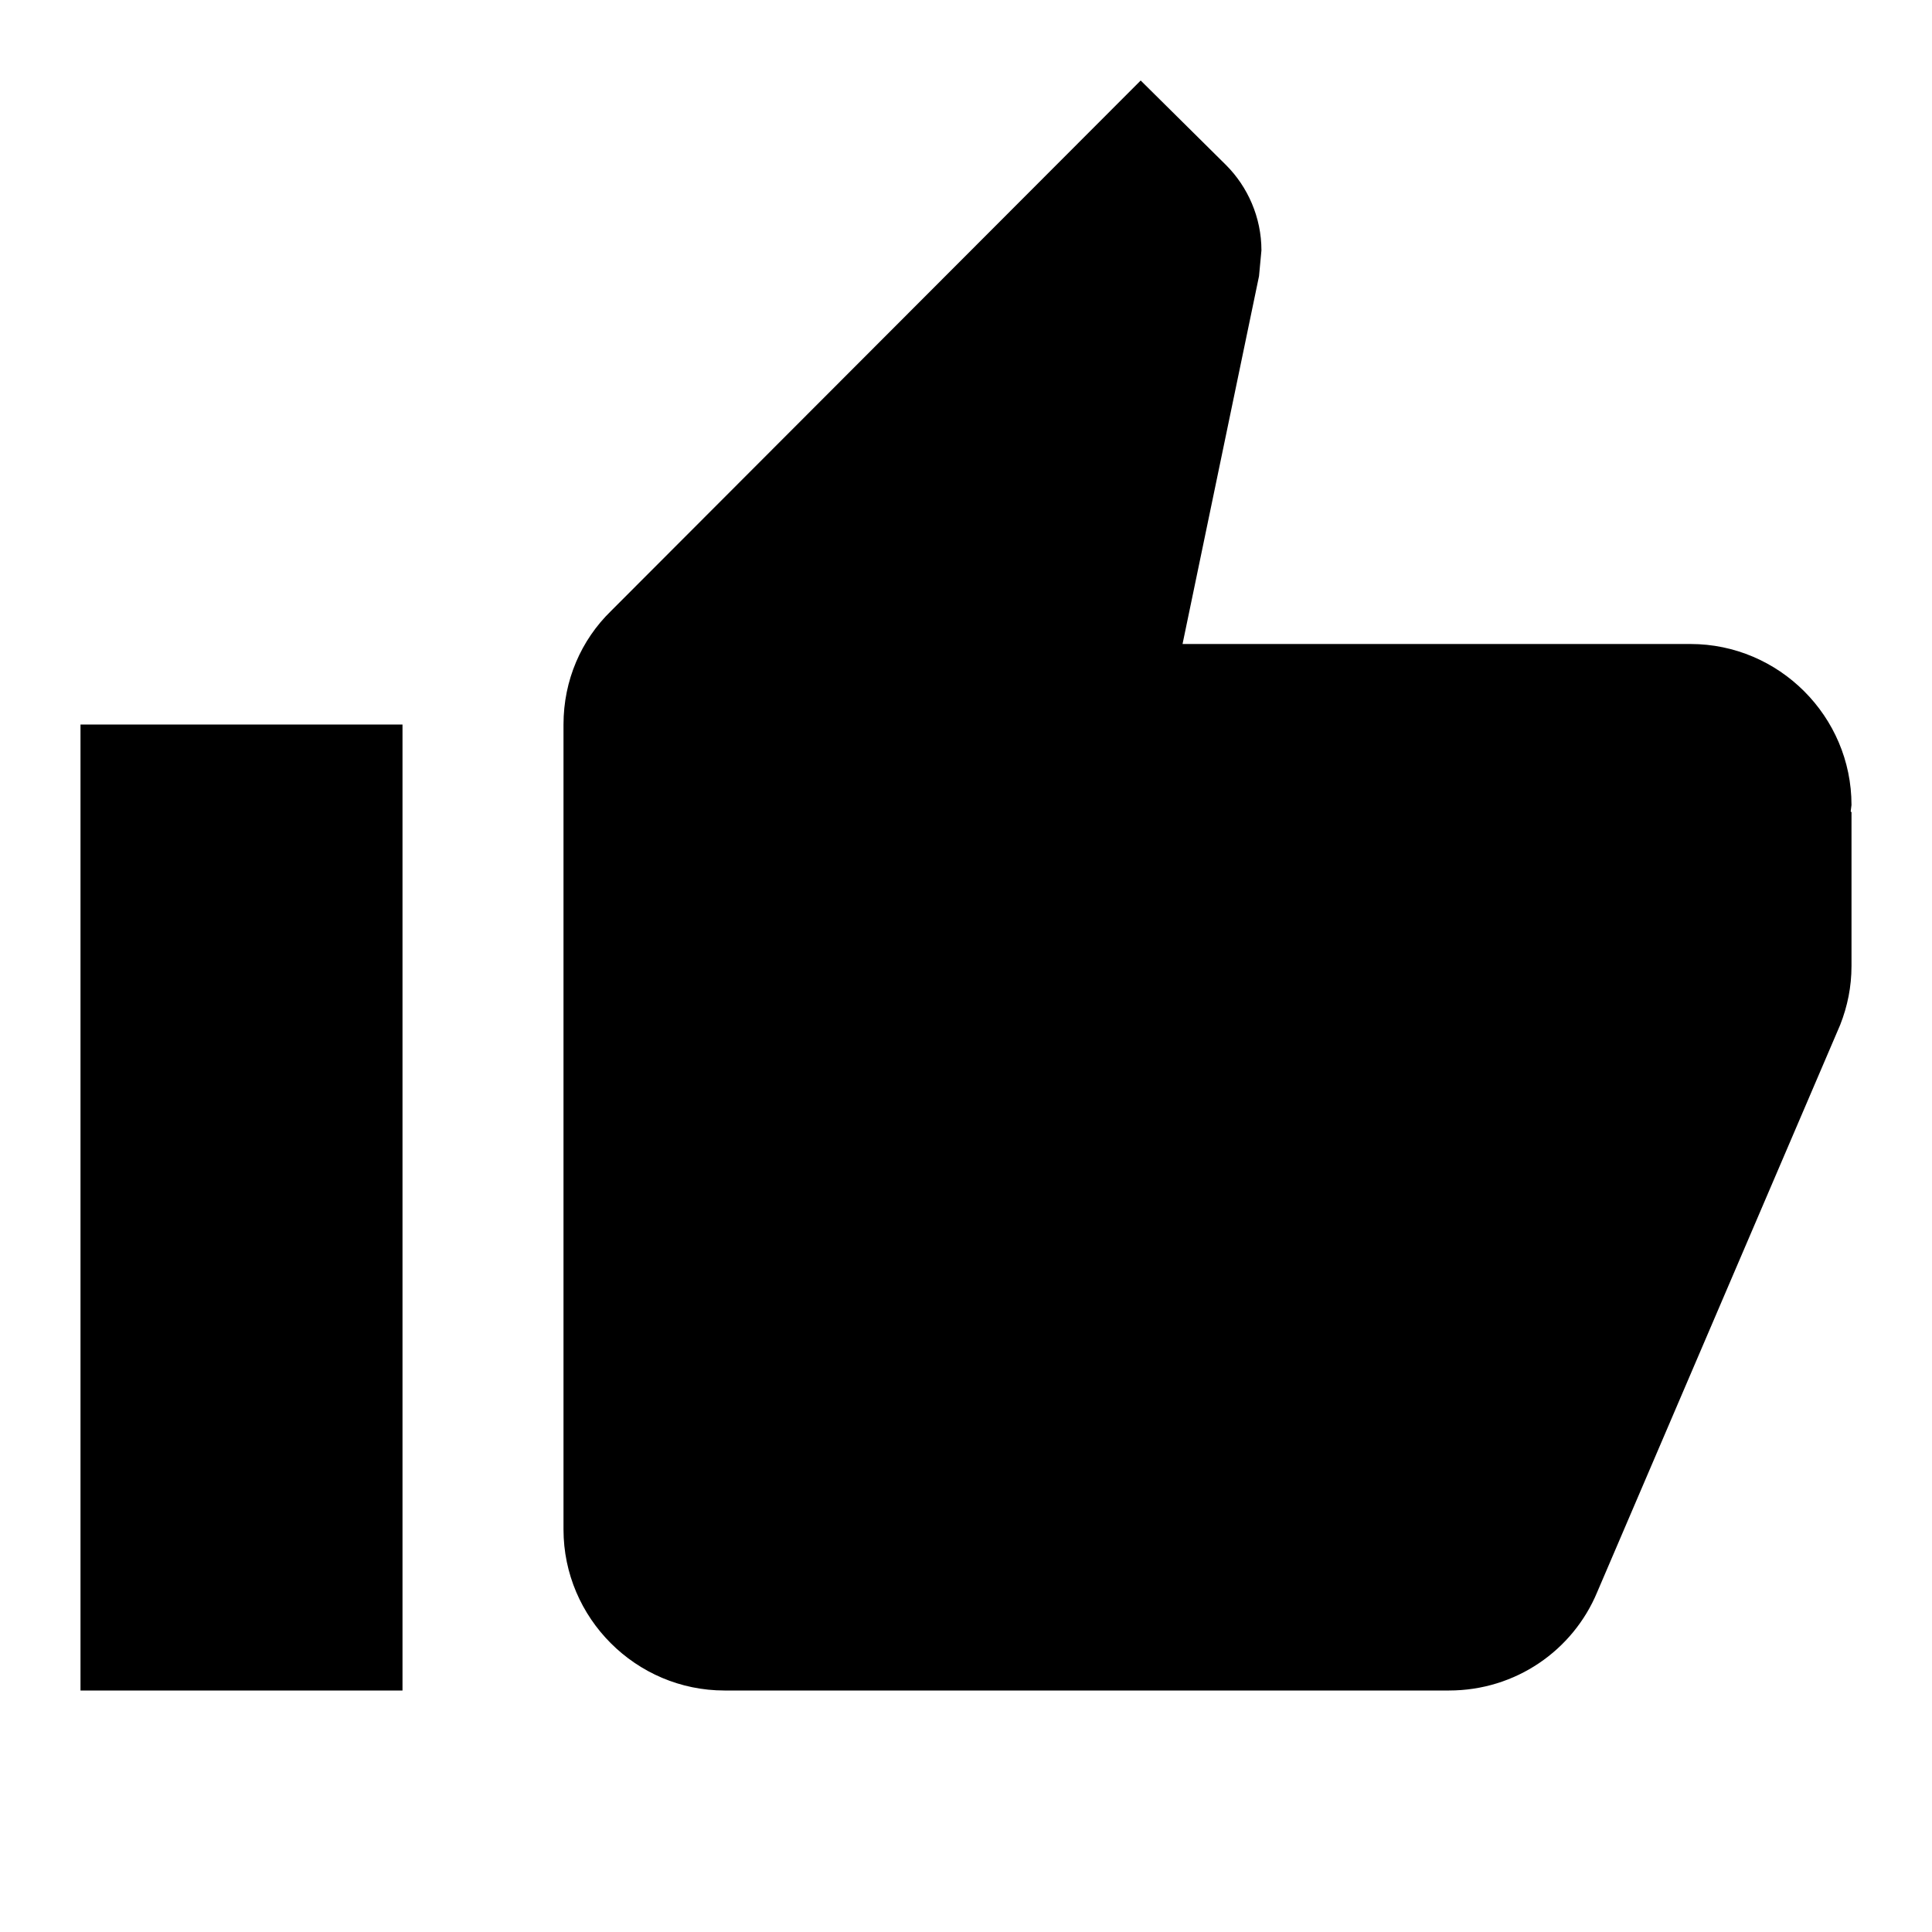
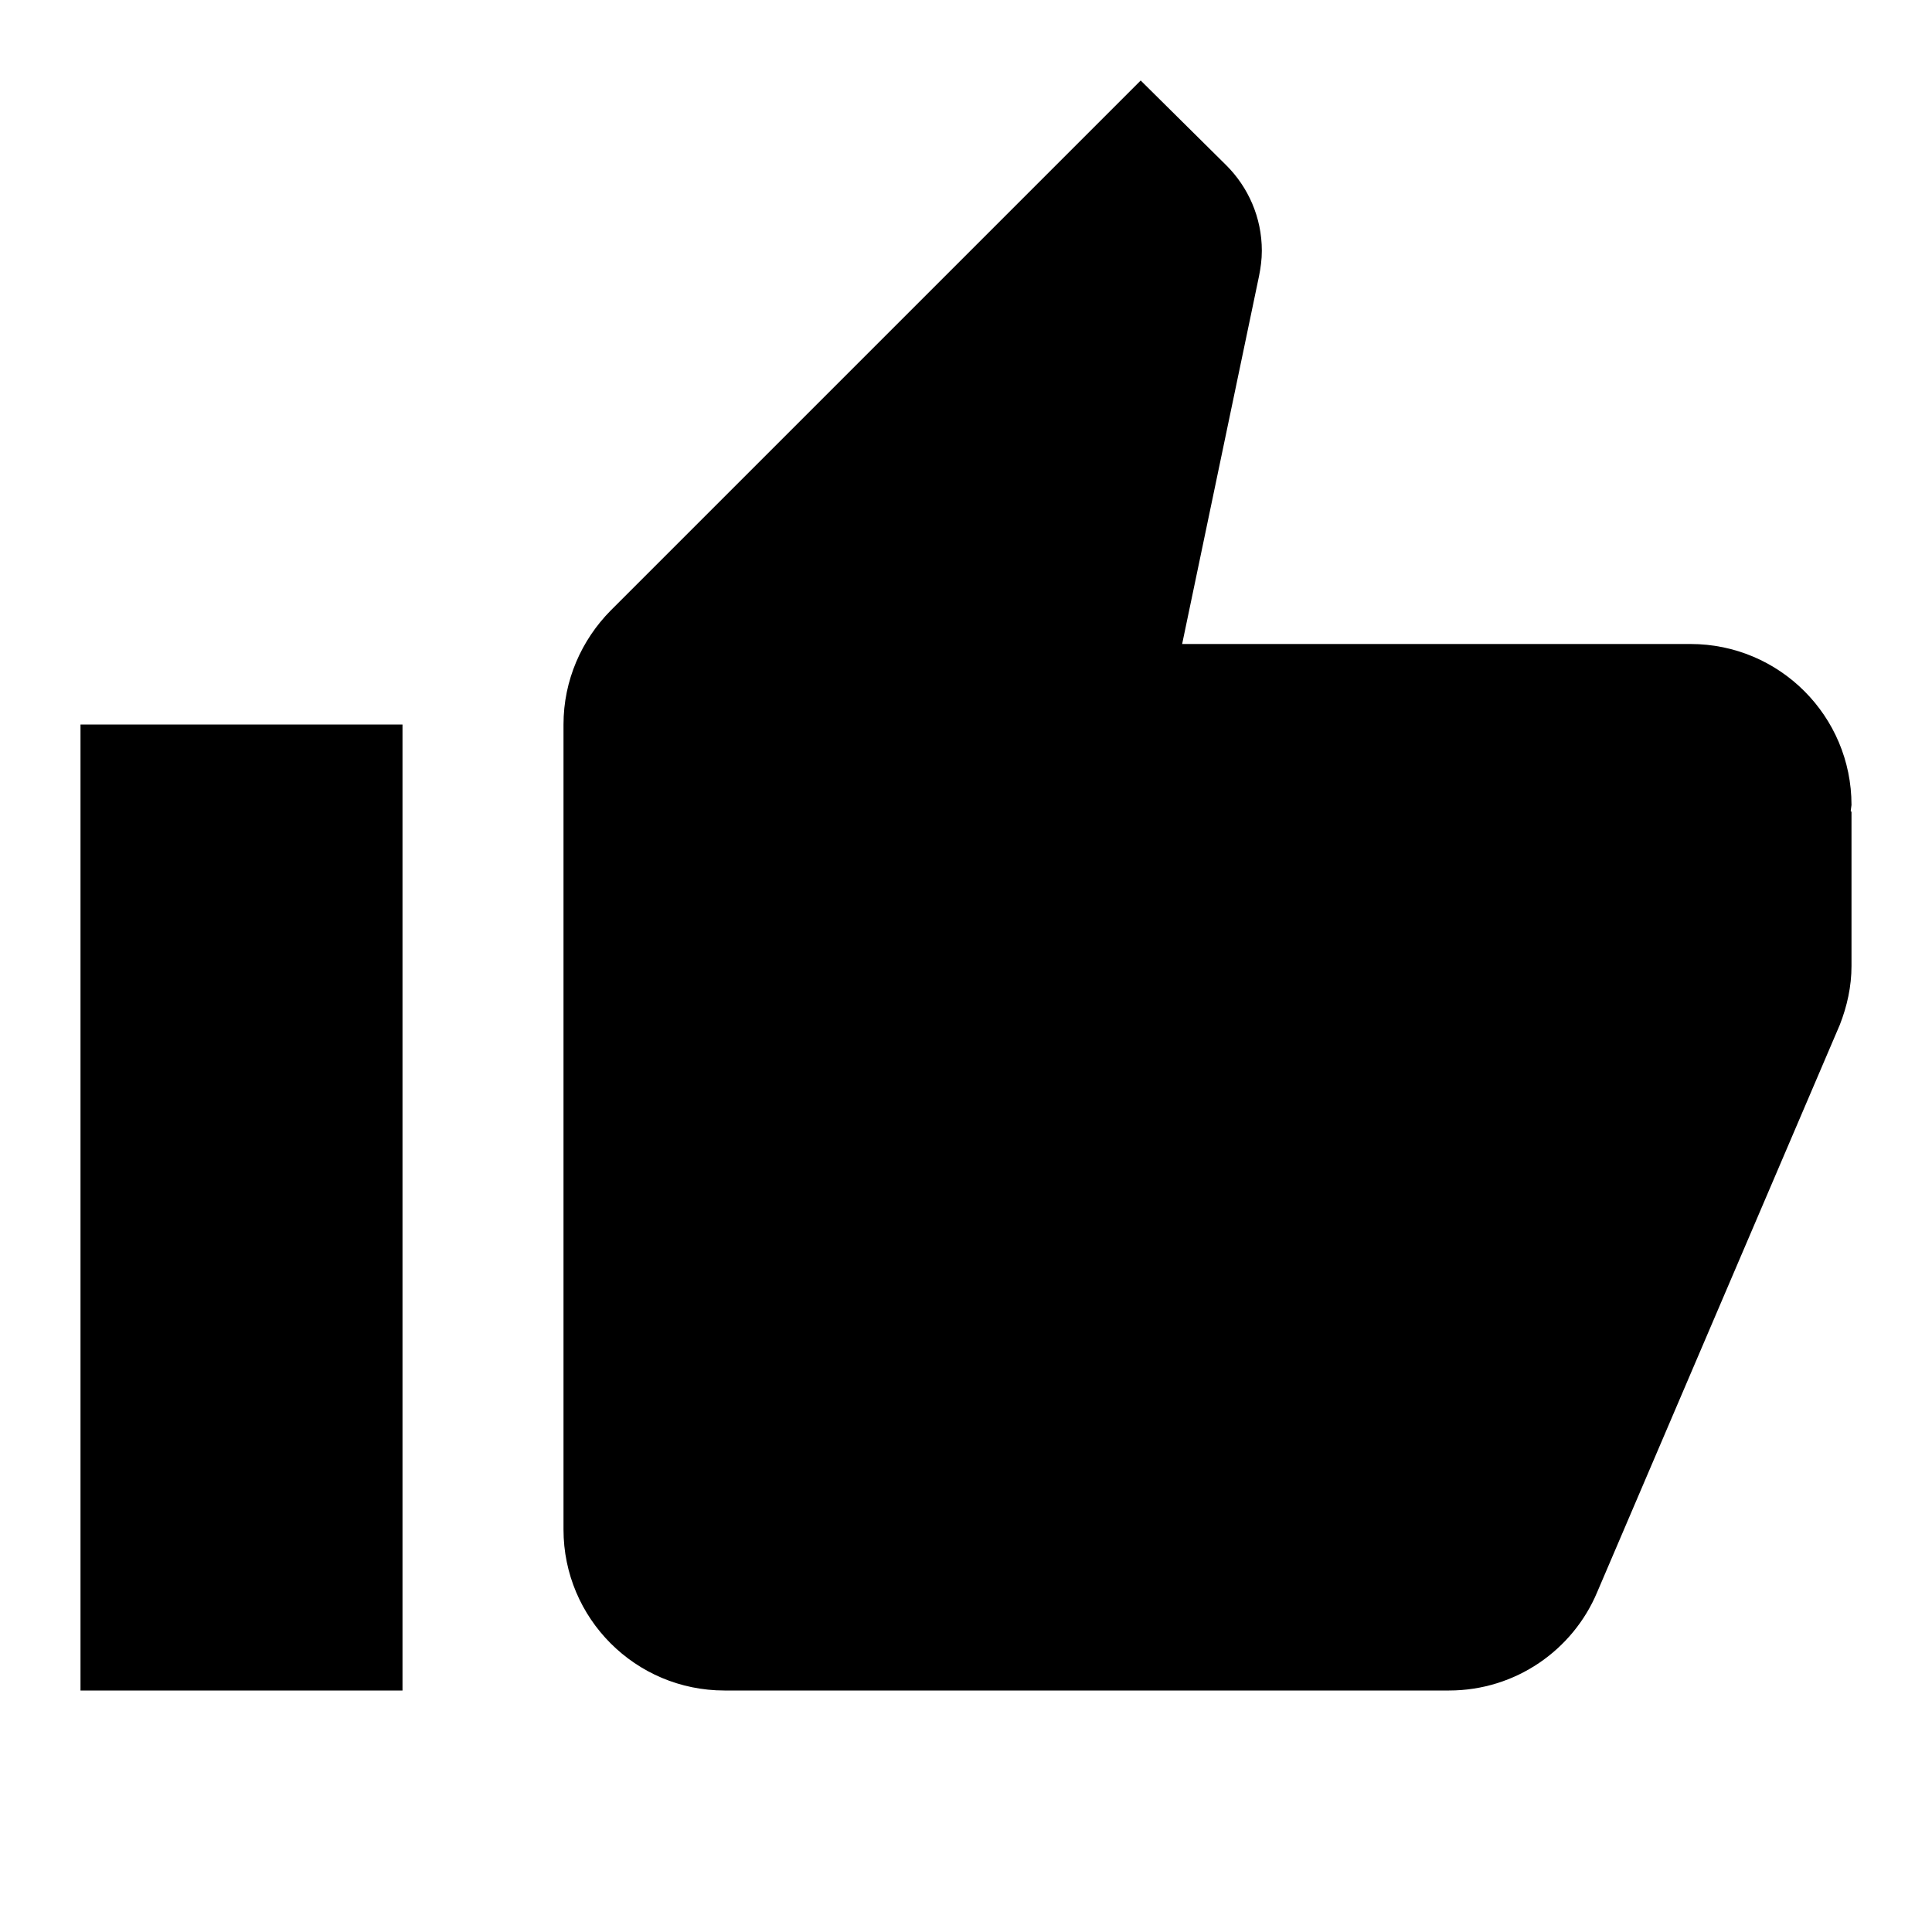
- <svg xmlns="http://www.w3.org/2000/svg" width="24" height="24" viewBox="0 0 24 24">
-   <path d="M1 21h4V9H1v12zm22-11c0-1.1-.9-2-2-2h-6.31l.95-4.57.03-.32c0-.41-.17-.79-.44-1.06L14.17 1 7.59 7.59C7.22 7.95 7 8.45 7 9v10c0 1.1.9 2 2 2h9c.83 0 1.54-.5 1.84-1.22l3.02-7.05c.09-.23.14-.47.14-.73v-1.91l-.01-.01L23 10z" />
+ <svg xmlns="http://www.w3.org/2000/svg" width="48" height="48" viewBox="0 0 48 48">
+   <path d="M2 42h8V18H2v24zm44-22c0-2.21-1.79-4-4-4H29.37l1.91-9.14c.04-.2.07-.41.07-.63 0-.83-.34-1.58-.88-2.12L28.34 2 15.17 15.17C14.45 15.9 14 16.9 14 18v20c0 2.21 1.79 4 4 4h18c1.66 0 3.08-1.01 3.68-2.44l6.03-14.1c.18-.46.29-.95.29-1.46v-3.83l-.02-.02L46 20z" />
</svg>
